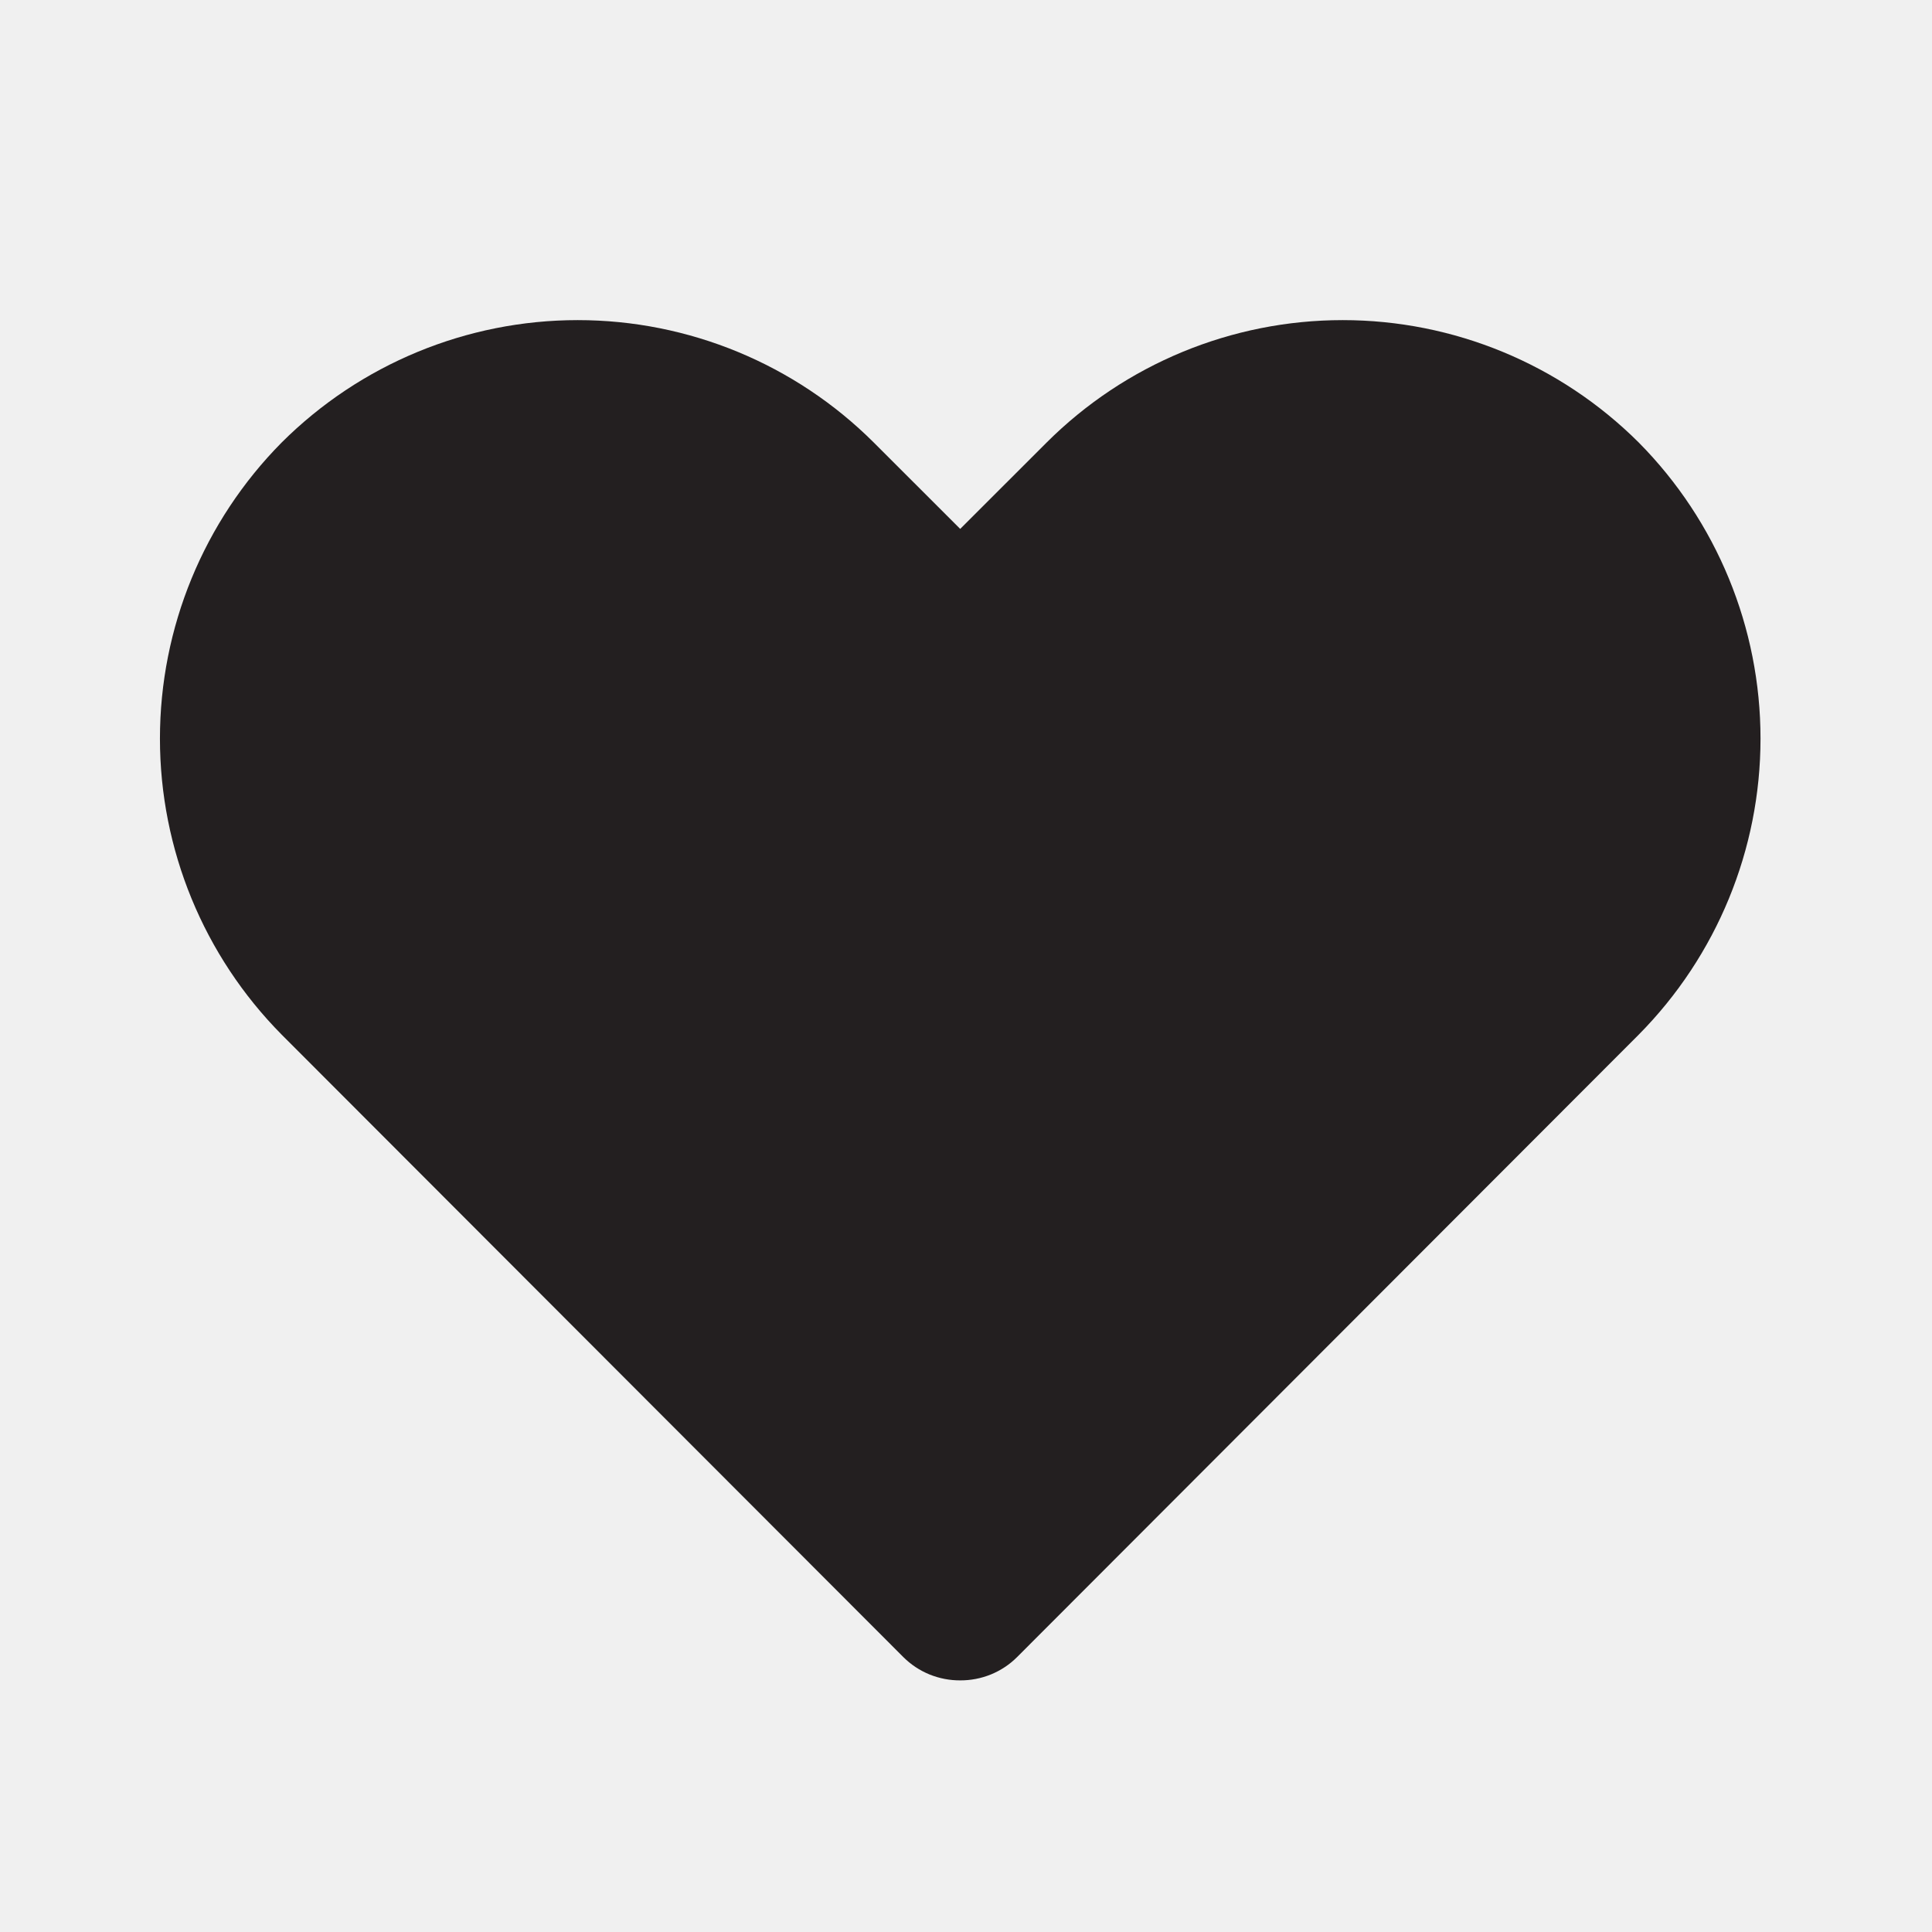
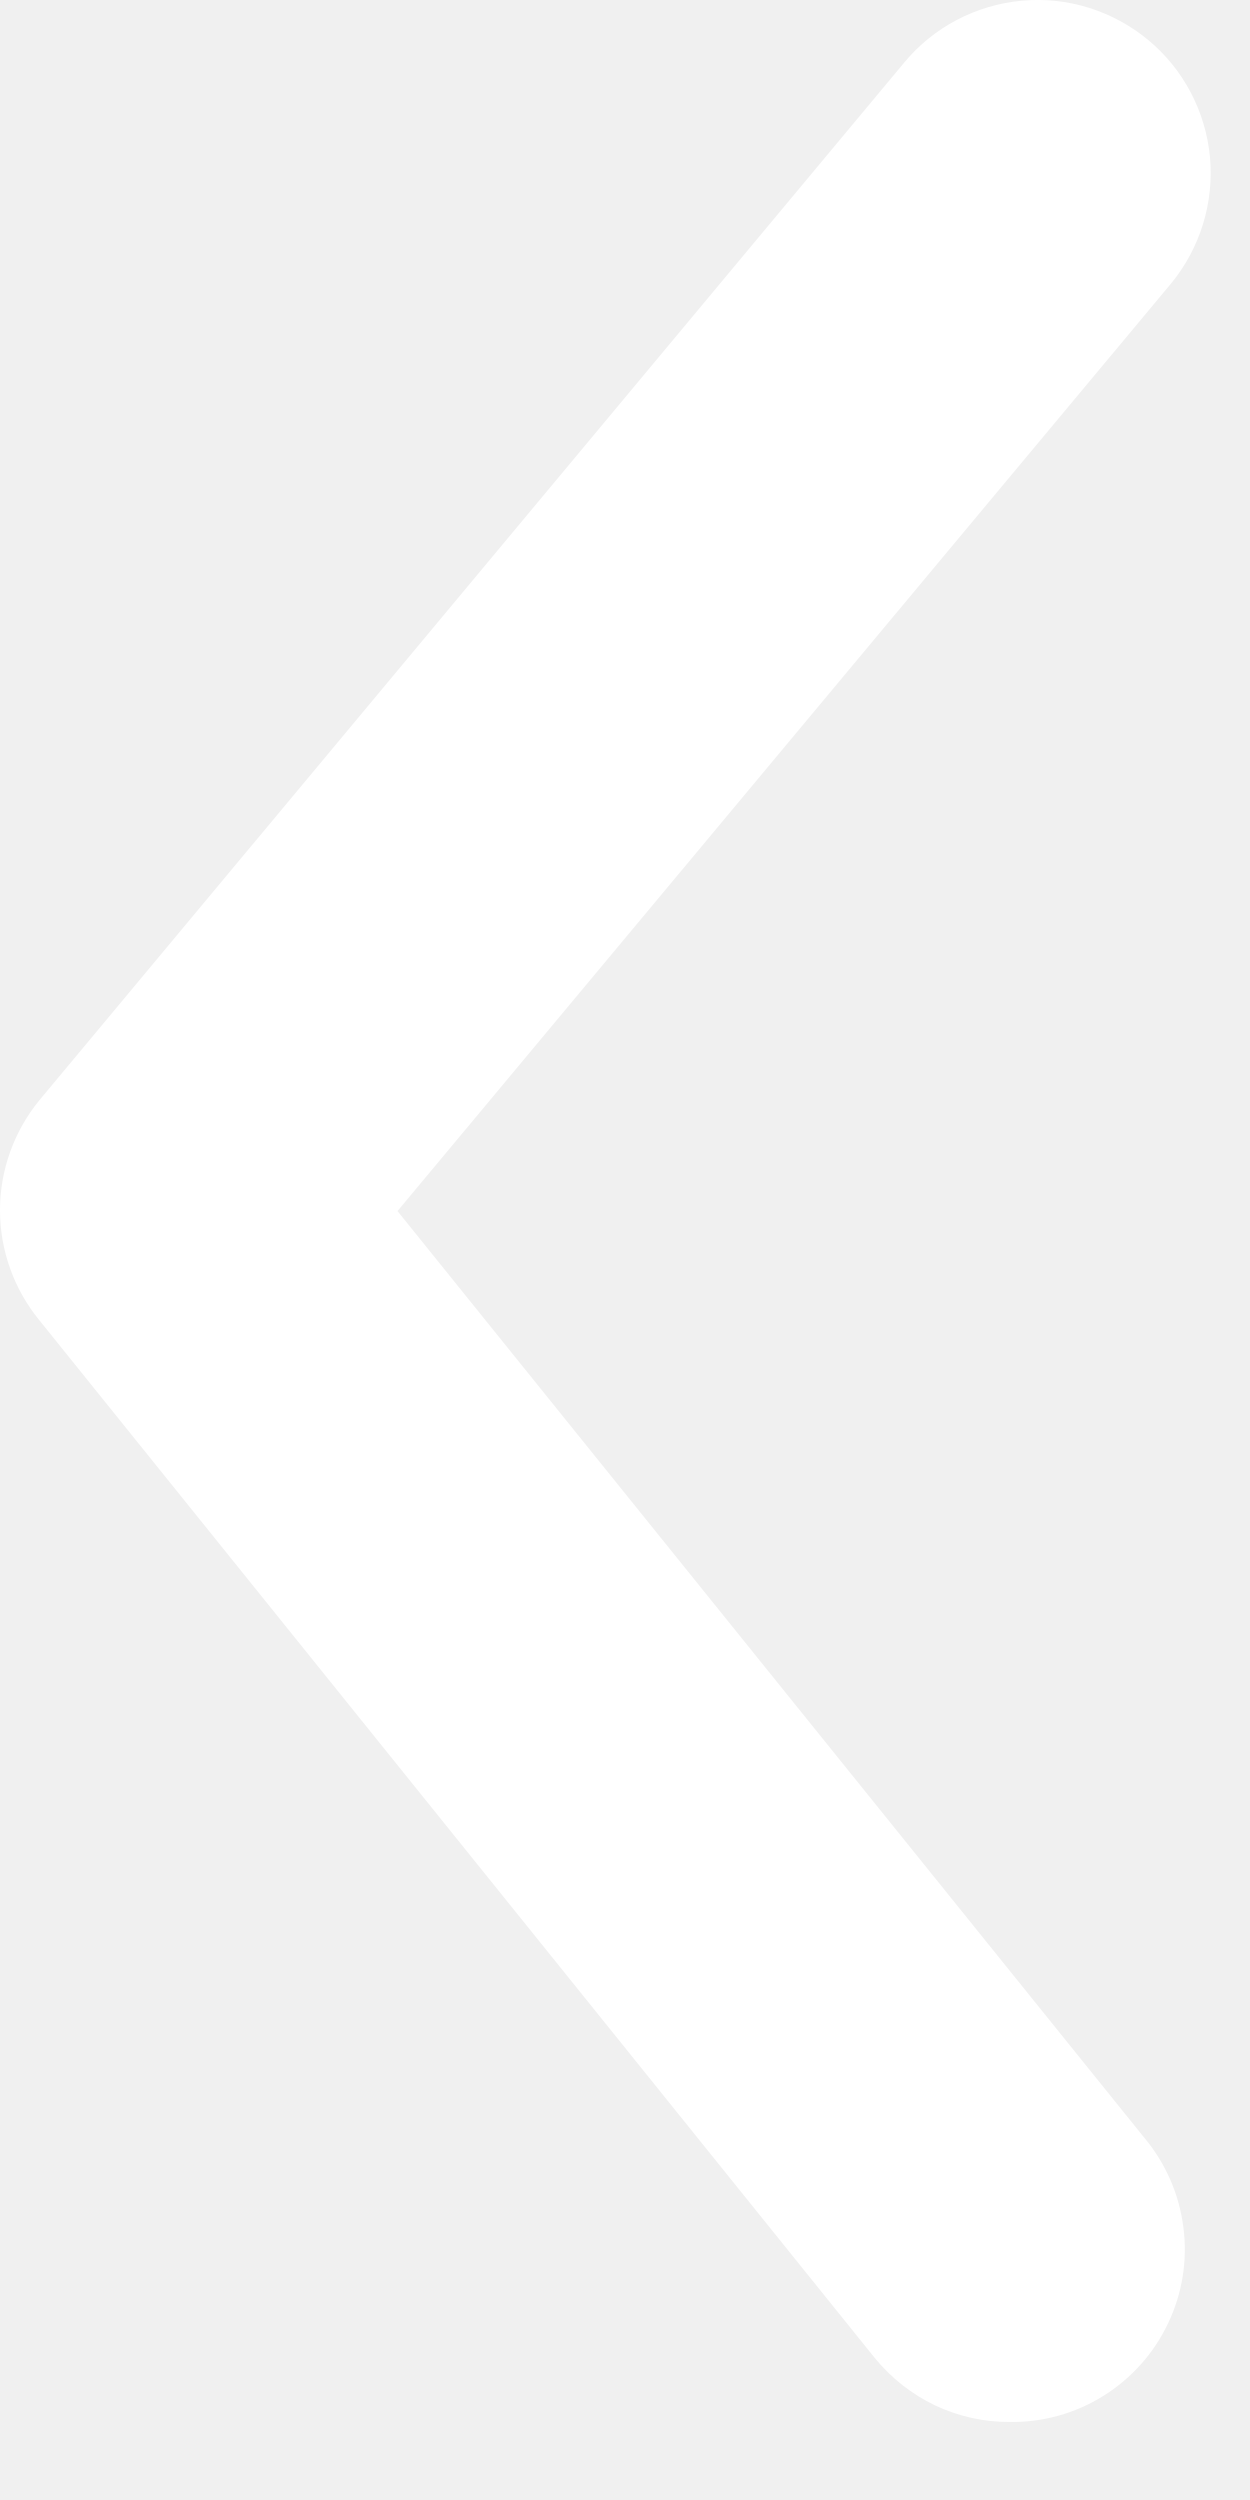
- <svg xmlns="http://www.w3.org/2000/svg" width="42" height="42" viewBox="0 0 42 42" fill="none">
-   <path d="M20.874 36.53C20.645 36.531 20.418 36.487 20.206 36.401C19.994 36.314 19.802 36.187 19.639 36.025L6.123 22.492C4.428 20.779 3.477 18.466 3.477 16.056C3.477 13.646 4.428 11.333 6.123 9.62C7.832 7.916 10.146 6.959 12.559 6.959C14.972 6.959 17.287 7.916 18.995 9.62L20.874 11.498L22.753 9.62C24.461 7.916 26.776 6.959 29.189 6.959C31.602 6.959 33.916 7.916 35.625 9.62C37.321 11.333 38.272 13.646 38.272 16.056C38.272 18.466 37.321 20.779 35.625 22.492L22.109 36.025C21.947 36.187 21.754 36.314 21.542 36.401C21.33 36.487 21.103 36.531 20.874 36.53Z" fill="#231F20" />
+ <svg xmlns="http://www.w3.org/2000/svg" width="7" height="14" viewBox="0 0 7 14" fill="none">
+   <path d="M5.655 13.563C5.51 13.564 5.367 13.532 5.236 13.47C5.106 13.408 4.991 13.317 4.899 13.205L0.22 7.393C0.078 7.219 0 7.002 0 6.777C0 6.553 0.078 6.336 0.22 6.162L5.064 0.35C5.228 0.152 5.465 0.028 5.721 0.004C5.977 -0.02 6.232 0.06 6.43 0.224C6.628 0.388 6.752 0.625 6.776 0.881C6.799 1.137 6.72 1.392 6.556 1.59L2.226 6.782L6.411 11.975C6.529 12.117 6.604 12.29 6.627 12.474C6.651 12.657 6.621 12.844 6.541 13.011C6.462 13.178 6.336 13.319 6.179 13.417C6.022 13.515 5.84 13.566 5.655 13.563Z" fill="white" />
</svg>
